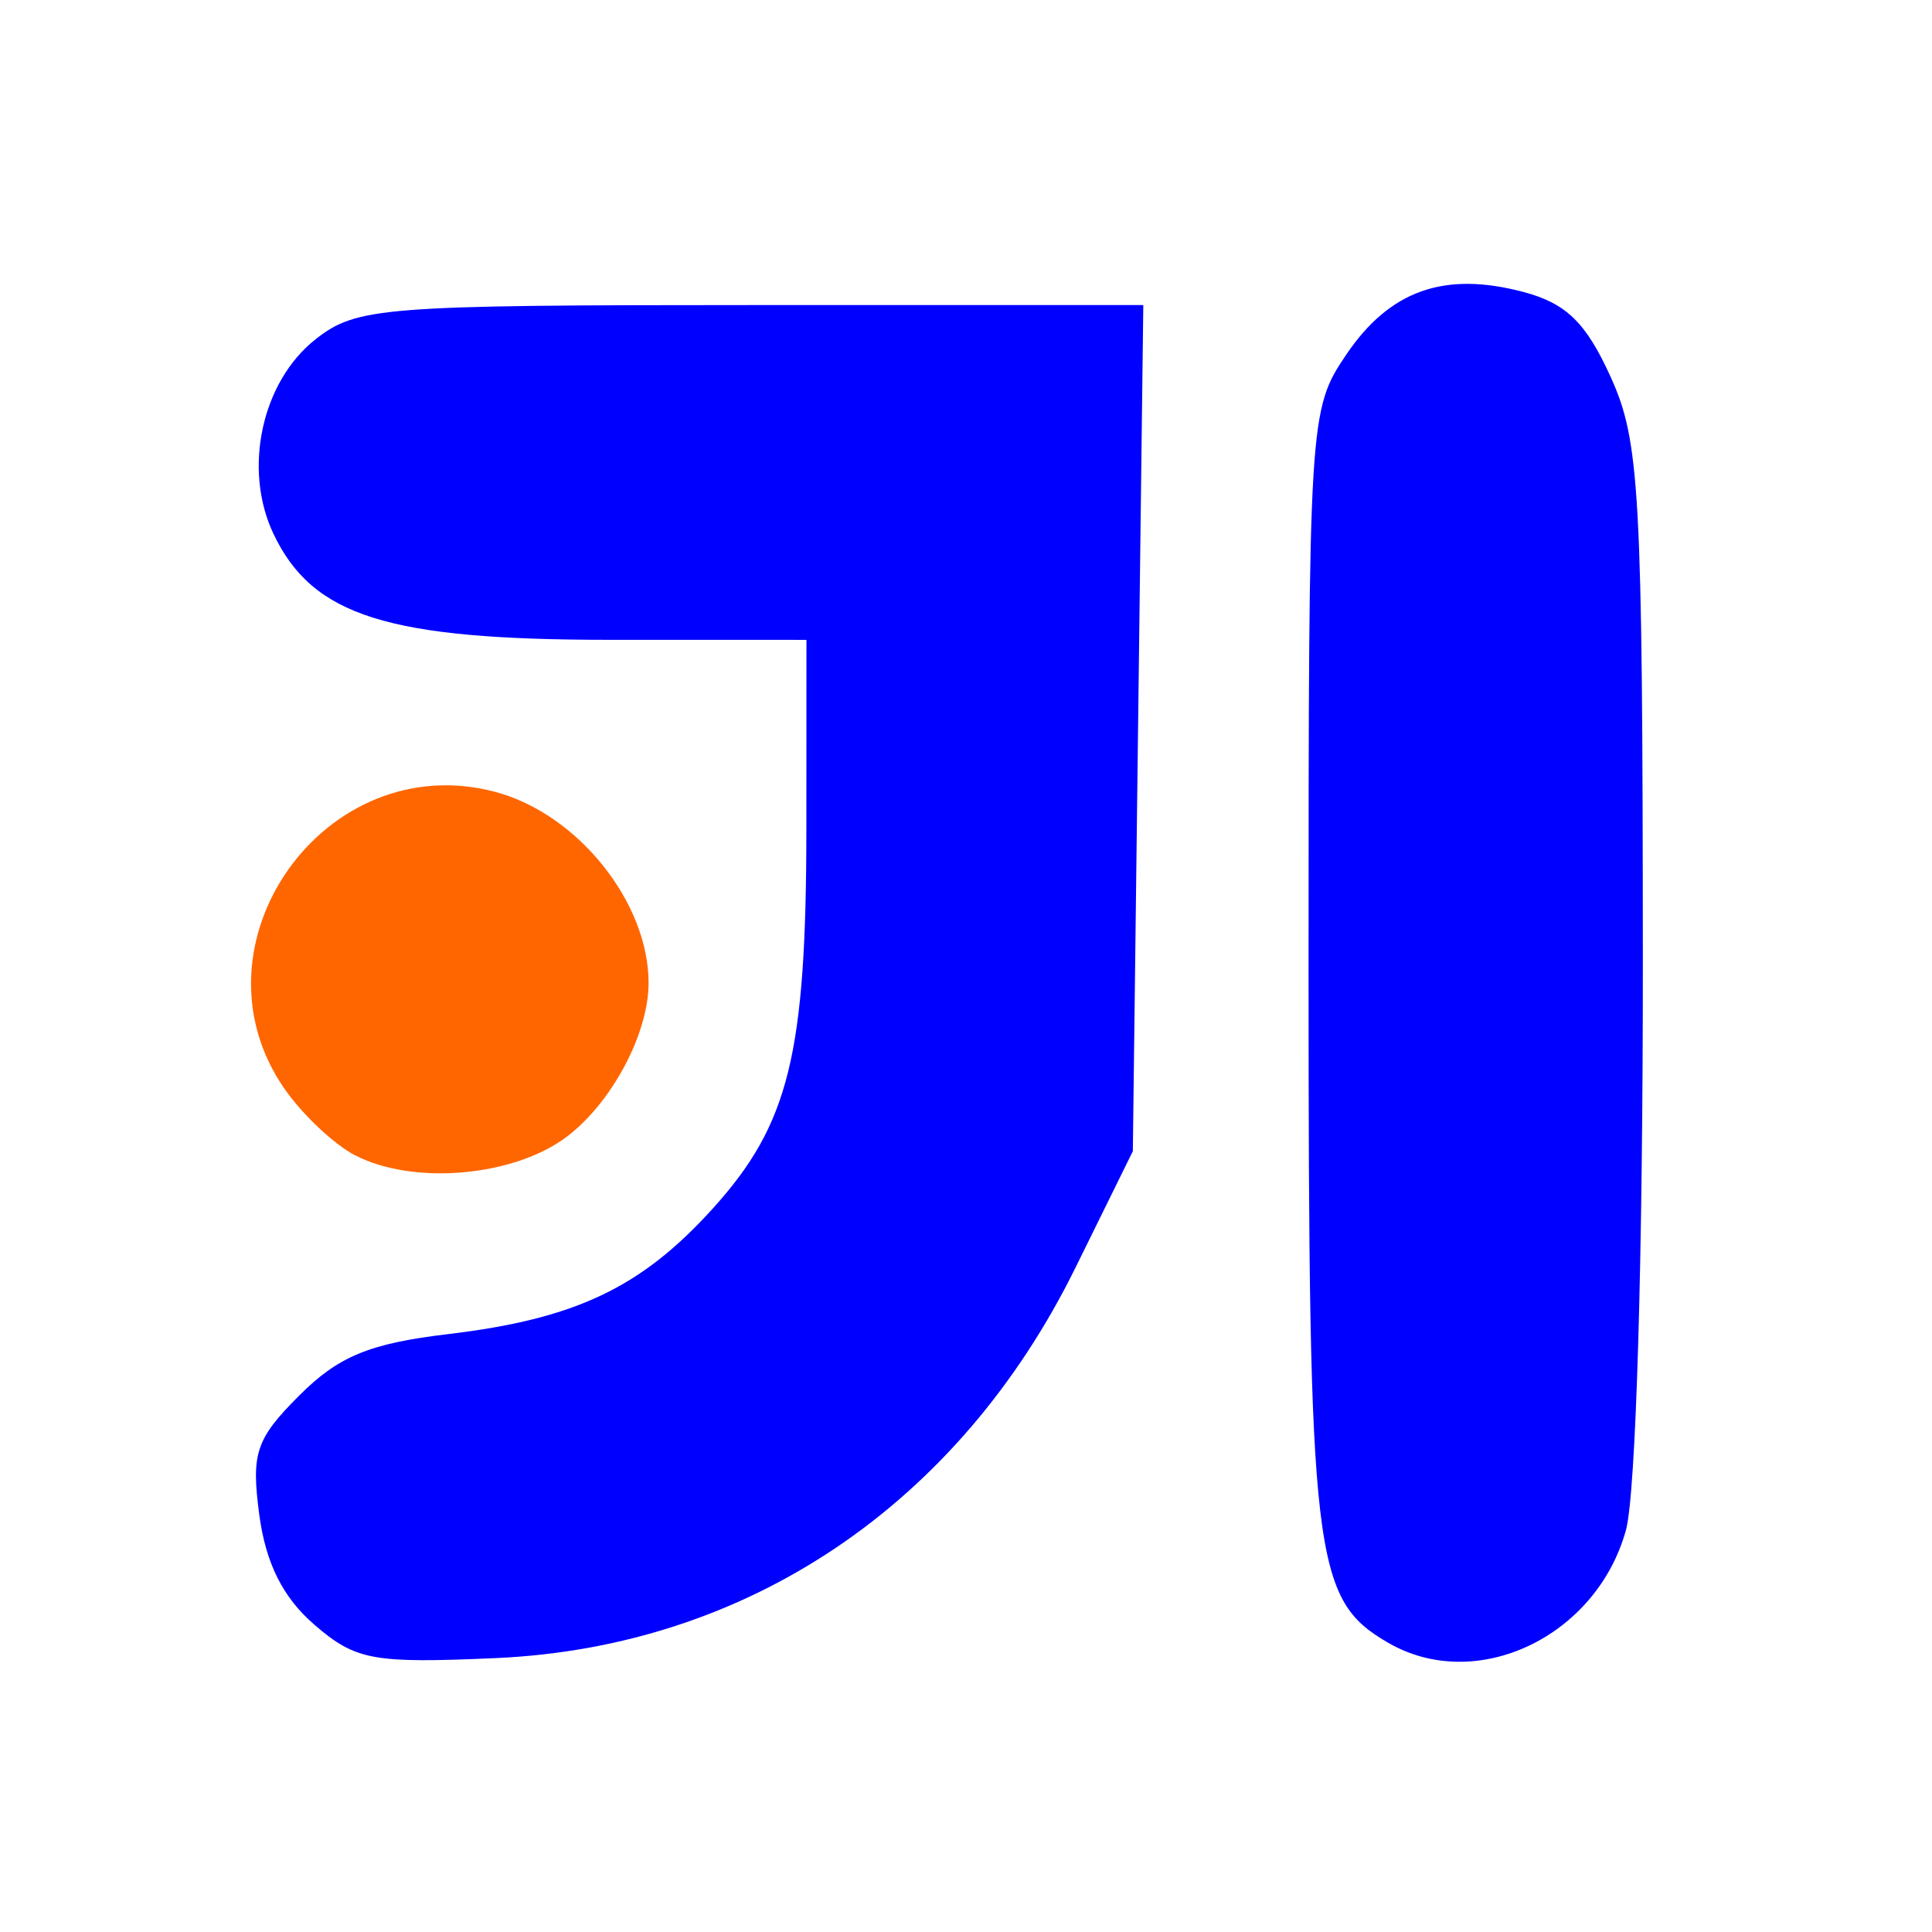
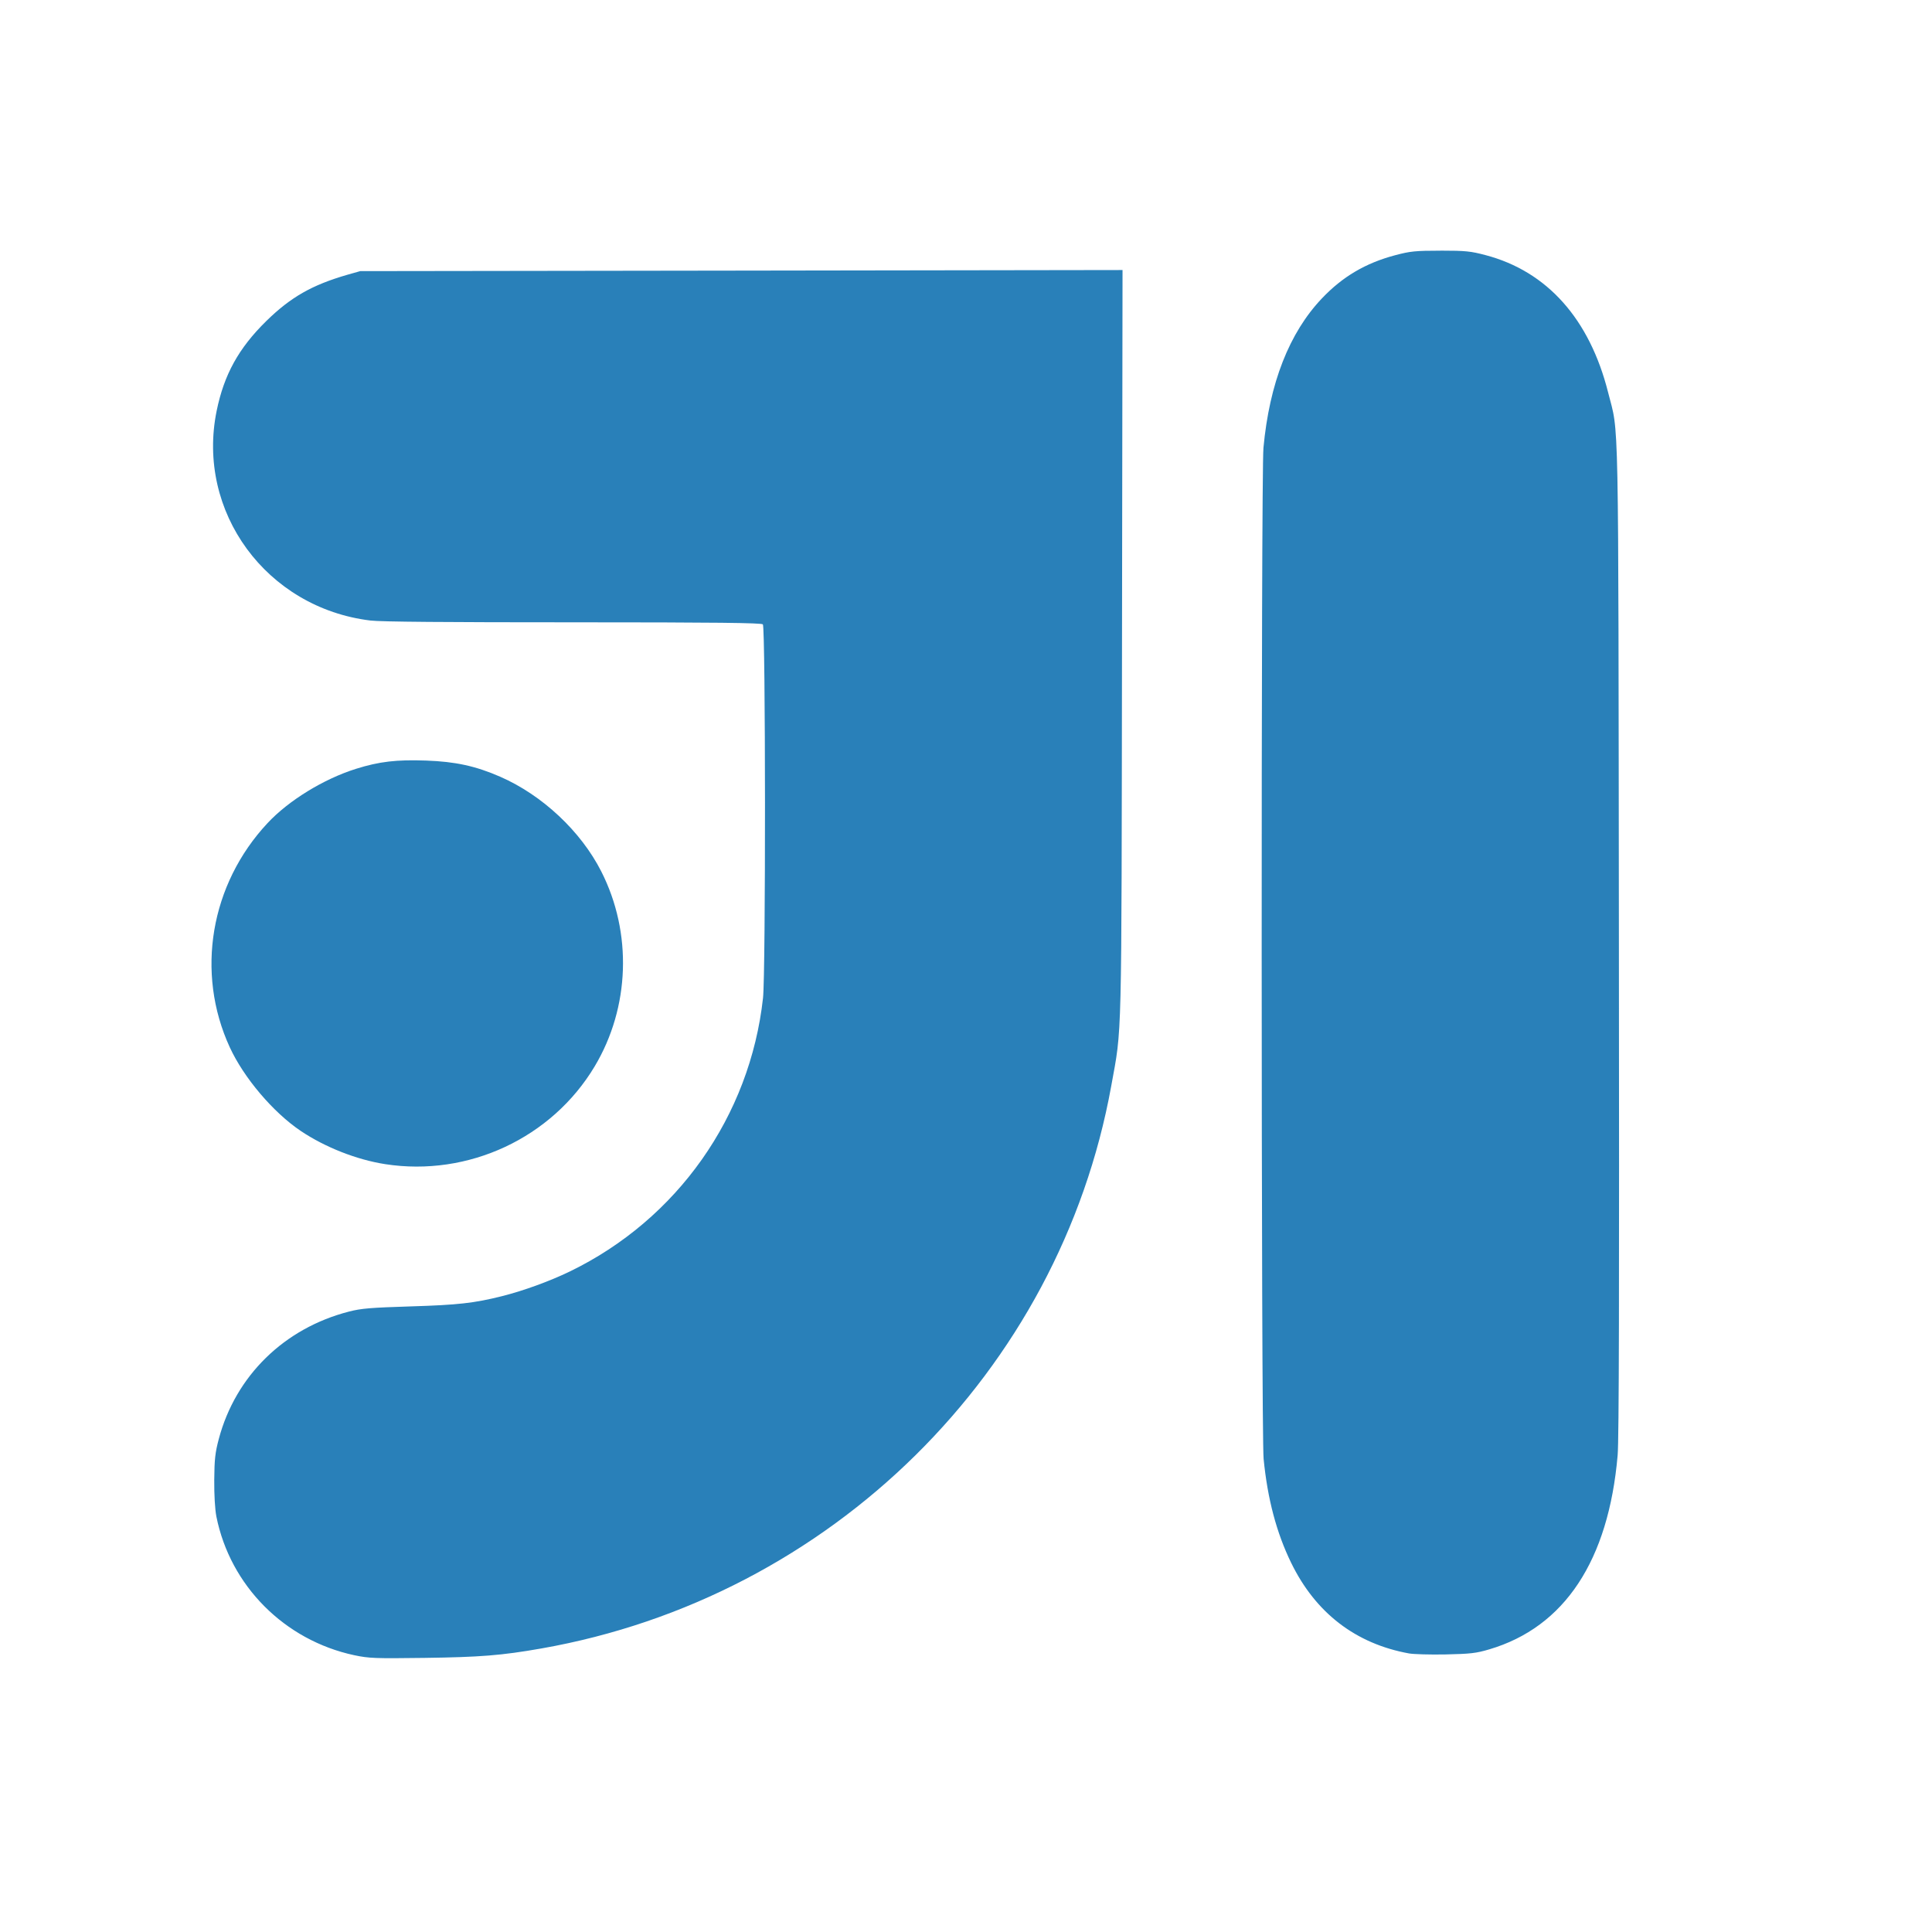
<svg xmlns="http://www.w3.org/2000/svg" xmlns:xlink="http://www.w3.org/1999/xlink" width="48" height="48" id="svg2" version="1.1">
  <defs id="defs4">
    <linearGradient gradientTransform="translate(-1.262207e-7,3.7778125e-5)" xlink:href="#linearGradient4678" id="linearGradient4101" x1="29.11" y1="1049.385" x2="29.11" y2="1007.375" gradientUnits="userSpaceOnUse" />
    <linearGradient id="linearGradient4678">
      <stop style="stop-color:#0a7fe7;stop-opacity:1" offset="0" id="stop4680" />
      <stop style="stop-color:#50bffc;stop-opacity:1" offset="1" id="stop4682" />
    </linearGradient>
  </defs>
  <g id="layer1" transform="translate(0,-1004.362)">
    <path style="fill:#000000" d="" id="path906" />
    <path style="fill:#ff6600" d="" id="path3035" transform="translate(0,1004.362)" />
    <path style="fill:#ff6600" d="" id="path3037" transform="translate(0,1004.362)" />
    <path style="fill:#ff6600" d="" id="path3039" transform="translate(0,1004.362)" />
    <path style="fill:#ff6600" d="" id="path3041" transform="translate(0,1004.362)" />
    <path style="fill:#ff6600" d="" id="path3043" transform="translate(0,1004.362)" />
    <path style="fill:#ff6600" d="" id="path3045" transform="translate(0,1004.362)" />
    <path style="fill:#ff6600" d="" id="path3047" transform="translate(0,1004.362)" />
    <path style="fill:#ff6600" d="" id="path3049" transform="translate(0,1004.362)" />
-     <path style="fill:#0000ff" d="m 7.812,1044.728 c -0.779,-0.67 -1.208,-1.524 -1.369,-2.723 -0.206,-1.539 -0.088,-1.893 0.995,-2.975 0.972,-0.972 1.744,-1.29 3.691,-1.522 3.169,-0.378 4.802,-1.153 6.583,-3.124 1.894,-2.096 2.32,-3.828 2.322,-9.447 l 0.002,-4.678 -4.886,-6e-4 c -5.517,-7e-4 -7.385,-0.59 -8.356,-2.634 -0.763,-1.607 -0.293,-3.779 1.046,-4.833 1.018,-0.801 1.641,-0.85 10.823,-0.85 l 9.742,0 -0.13,10.511 -0.13,10.511 -1.422,2.887 c -2.904,5.896 -8.155,9.432 -14.415,9.707 -3.043,0.134 -3.469,0.056 -4.496,-0.828 z" id="path3010" />
-     <path style="fill:#0000ff" d="m 34.486,1045.175 c -1.859,-1.083 -1.975,-2.064 -1.975,-16.727 0,-13.717 0.012,-13.908 0.936,-15.275 1.079,-1.596 2.435,-2.077 4.395,-1.559 1.068,0.282 1.56,0.76 2.174,2.112 0.725,1.596 0.794,2.848 0.8,14.431 0.004,7.44 -0.17,13.32 -0.421,14.224 -0.737,2.655 -3.723,4.066 -5.909,2.793 l 0,0 z" id="path3012" />
-     <path style="fill:#ff6600" d="m 8.82,1033.065 c -0.518,-0.269 -1.303,-1.008 -1.746,-1.643 -2.502,-3.587 1.005,-8.523 5.244,-7.382 2.042,0.55 3.796,2.742 3.796,4.744 0,1.253 -0.906,2.961 -2.022,3.812 -1.31,0.999 -3.82,1.222 -5.271,0.468 l 0,0 z" id="path4284" />
+     <path style="fill:#2980b9;fill-opacity:1" d="m 35.788,1010.59 c -0.624,0 -0.753,0.014 -1.122,0.112 -0.739,0.195 -1.311,0.534 -1.823,1.073 -0.812,0.854 -1.304,2.109 -1.453,3.714 -0.061,0.66 -0.057,24.494 0.004,25.117 0.098,0.998 0.32,1.835 0.683,2.581 0.608,1.249 1.606,2.015 2.934,2.255 l 0.002,0 c 0.111,0.019 0.516,0.032 0.903,0.024 0.615,-0.014 0.754,-0.028 1.087,-0.127 1.867,-0.552 2.961,-2.205 3.187,-4.823 0.034,-0.392 0.041,-4.068 0.031,-12.83 -0.015,-13.537 0.005,-12.49 -0.268,-13.575 -0.46,-1.824 -1.515,-3.007 -3.043,-3.41 -0.37,-0.098 -0.498,-0.112 -1.122,-0.112 z m -7.897,0.481 -9.472,0.014 -9.469,0.013 -0.322,0.091 c -0.874,0.253 -1.405,0.554 -2.014,1.151 -0.686,0.674 -1.047,1.329 -1.231,2.228 -0.514,2.509 1.238,4.898 3.821,5.211 0.259,0.032 1.908,0.044 5.041,0.044 3.565,0 4.669,0.014 4.708,0.051 0.068,0.067 0.072,8.667 0.004,9.282 -0.324,2.94 -2.132,5.503 -4.801,6.796 -0.5,0.242 -1.149,0.478 -1.681,0.612 -0.695,0.174 -1.094,0.219 -2.269,0.255 -0.993,0.031 -1.231,0.05 -1.537,0.129 -1.609,0.414 -2.815,1.596 -3.233,3.164 -0.09,0.339 -0.109,0.507 -0.113,1.018 -0.003,0.373 0.018,0.731 0.053,0.911 0.344,1.718 1.691,3.072 3.424,3.444 0.371,0.078 0.512,0.083 1.748,0.067 1.37,-0.019 1.907,-0.059 2.905,-0.235 7.187,-1.265 12.869,-6.874 14.155,-13.972 0.271,-1.498 0.254,-0.828 0.268,-11.003 l 0.013,-9.269 z m -17.304,12.187 c -0.732,-0.026 -1.163,0.023 -1.745,0.206 -0.8,0.252 -1.667,0.783 -2.193,1.346 -1.424,1.522 -1.795,3.716 -0.94,5.572 0.348,0.757 1.078,1.617 1.763,2.078 0.607,0.407 1.391,0.715 2.098,0.825 2.064,0.32 4.141,-0.65 5.205,-2.43 0.875,-1.464 0.938,-3.316 0.164,-4.841 -0.507,-0.999 -1.466,-1.898 -2.513,-2.355 -0.609,-0.266 -1.114,-0.375 -1.838,-0.401 z" id="path4188-4" />
  </g>
</svg>
